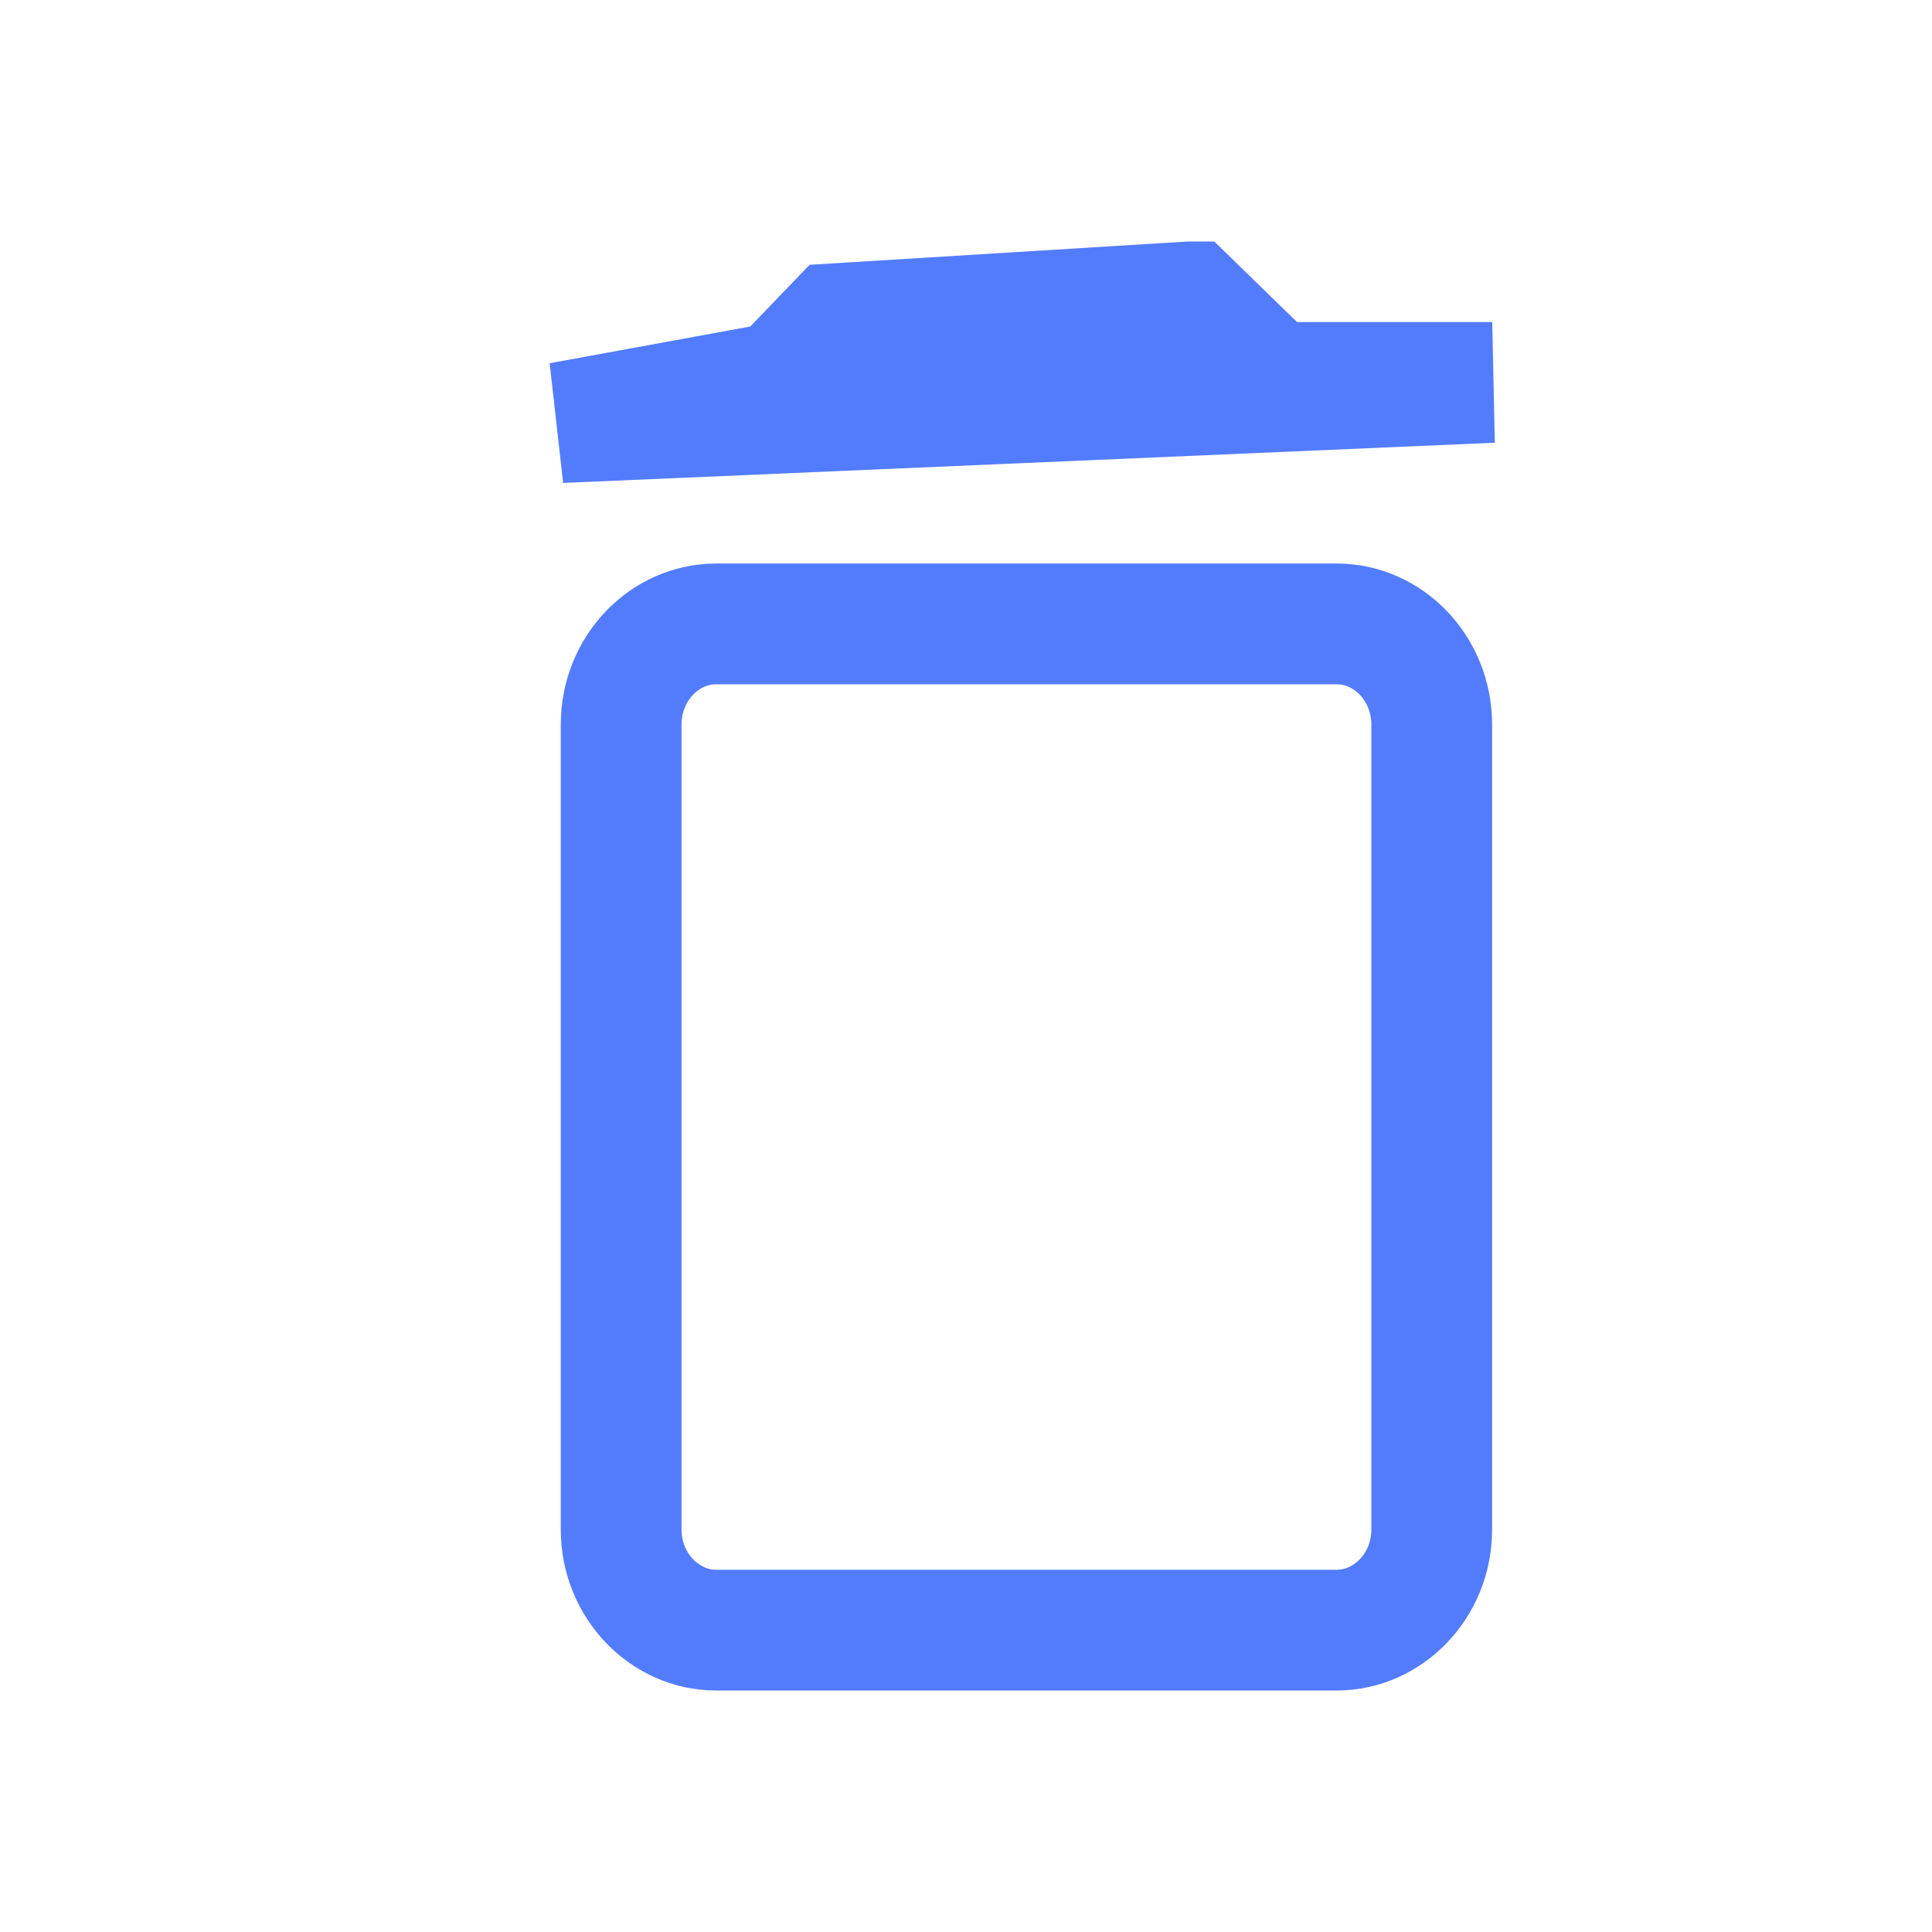
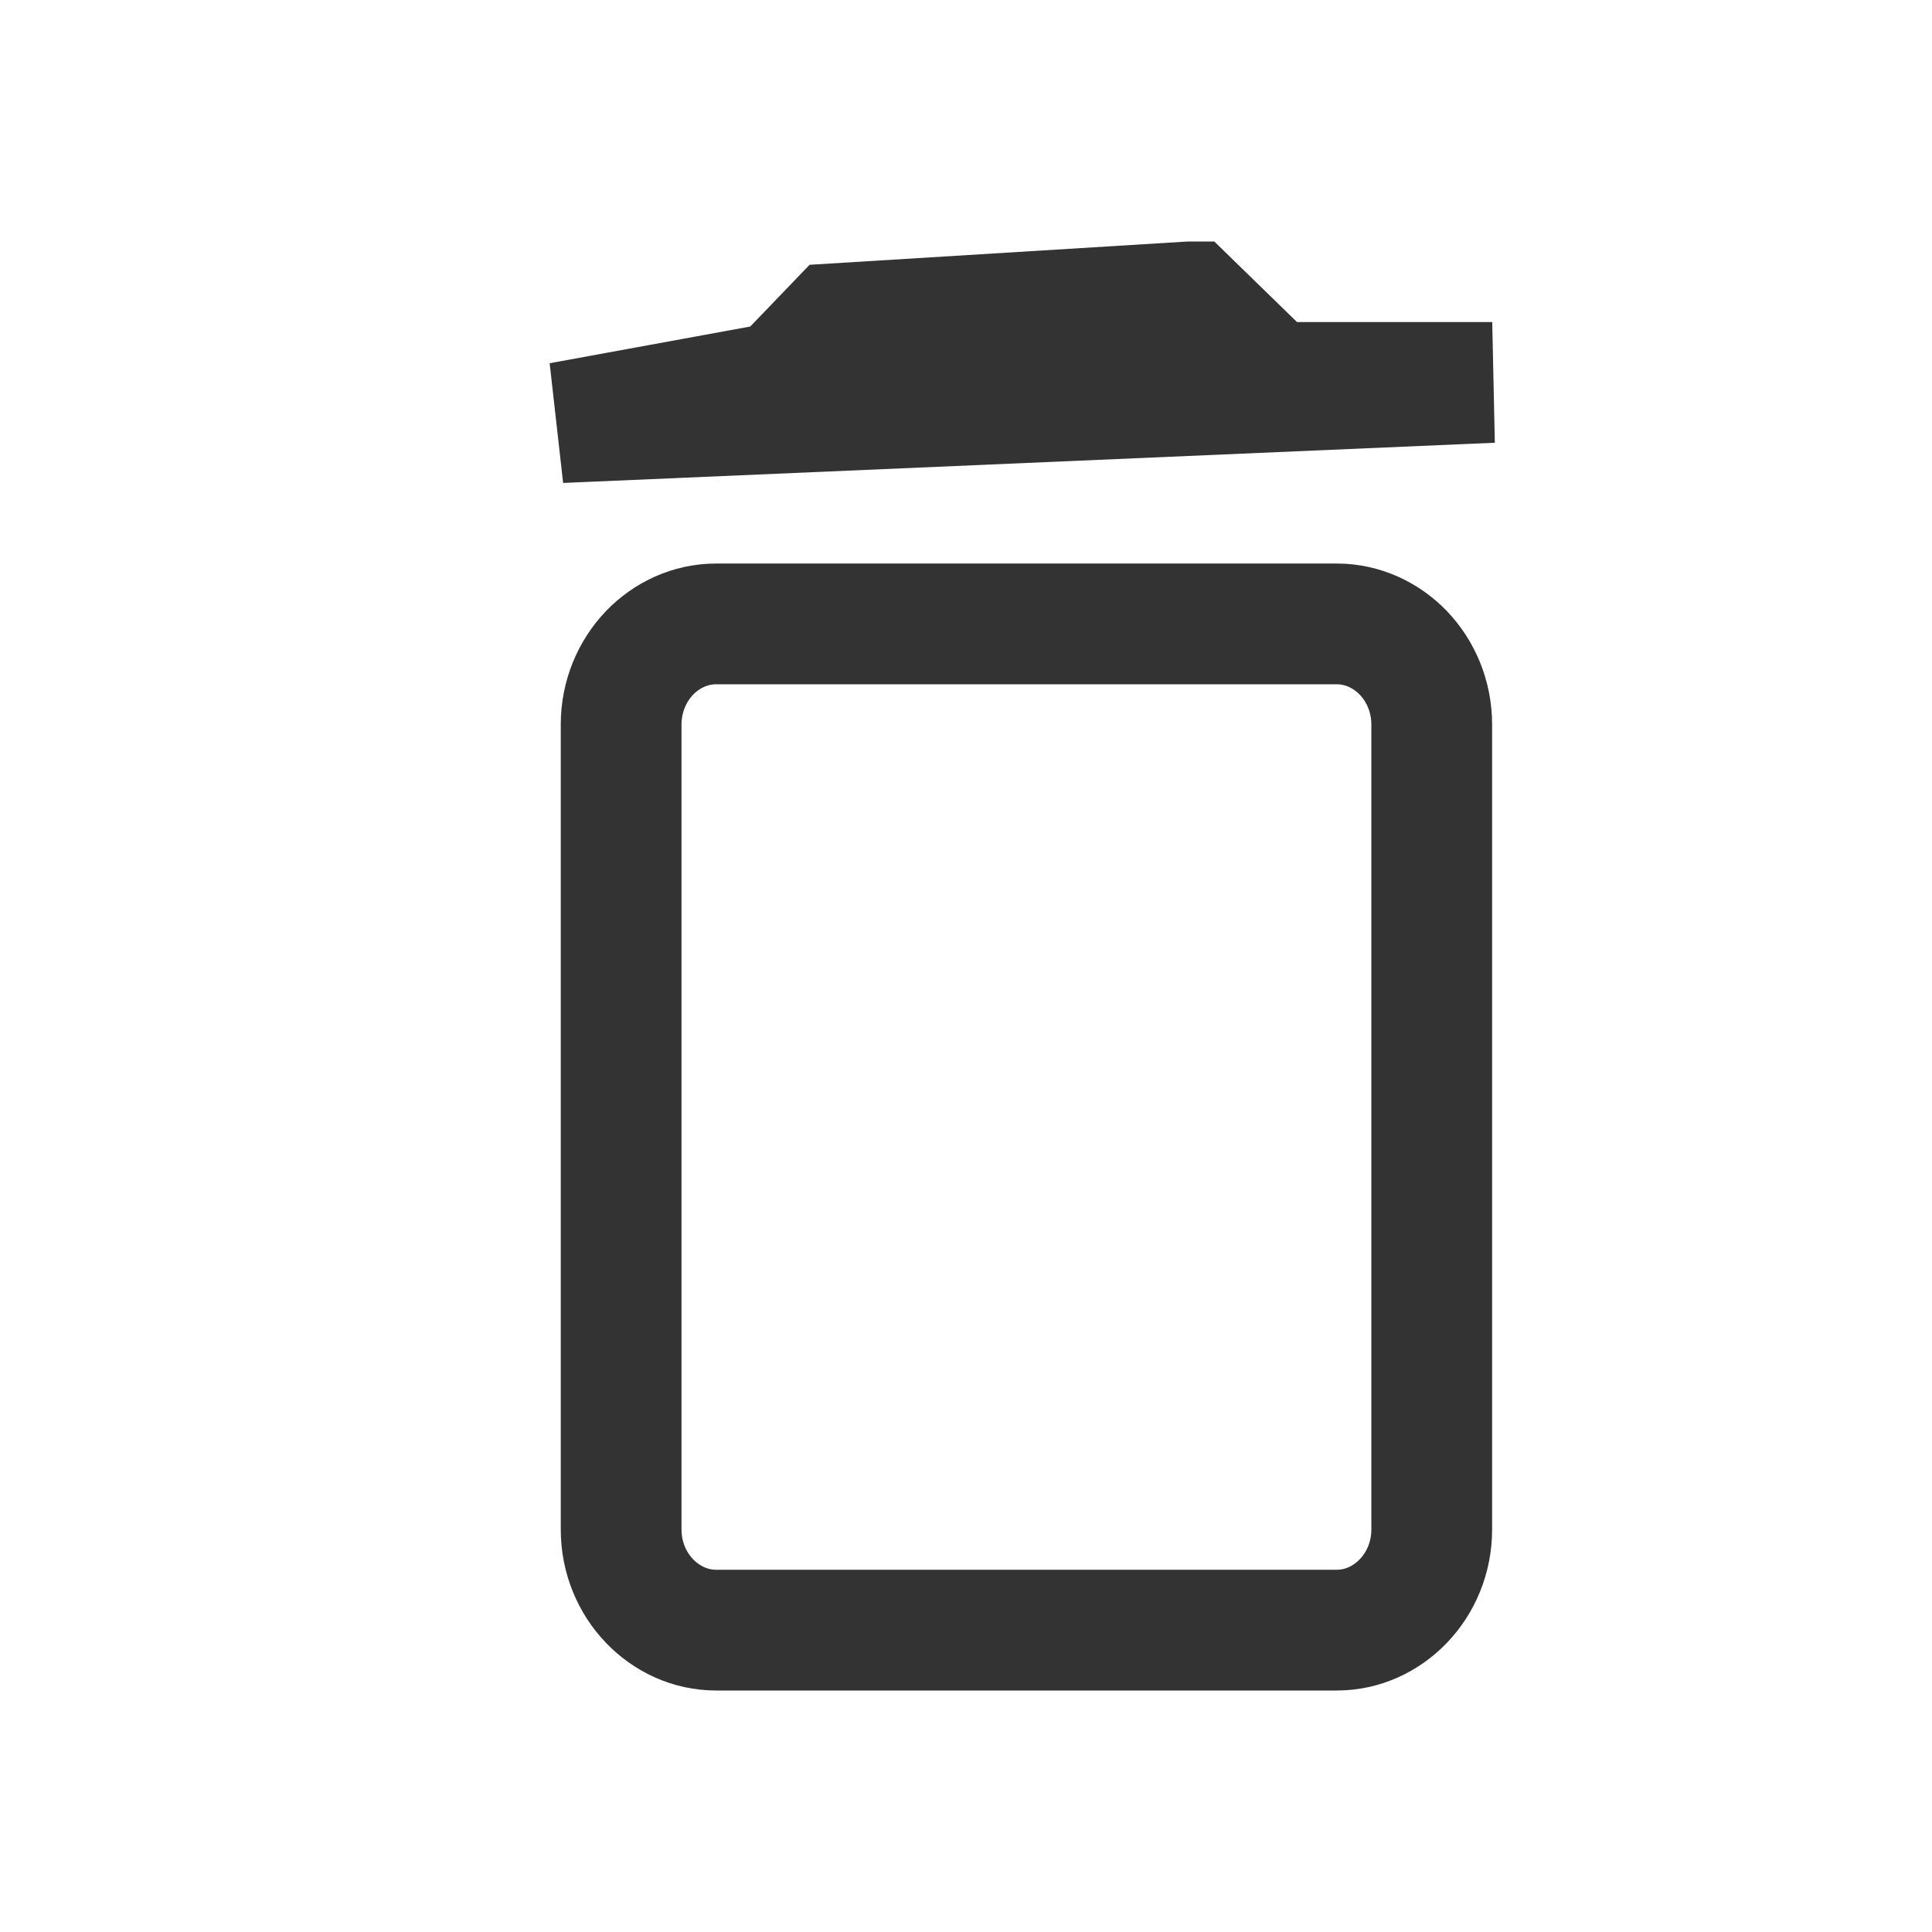
<svg xmlns="http://www.w3.org/2000/svg" width="16" height="16" viewBox="0 0 16 16">
  <g fill="none" fill-rule="evenodd">
    <path d="M0 0L16 0 16 16 0 16z" />
-     <path fill-rule="nonzero" stroke="#537CFD" d="M11.071 5.167c.214 0 .408.093.549.238.147.153.237.364.237.595h0v6.667c0 .231-.09.442-.237.594-.141.146-.335.239-.549.239h0H5.93c-.214 0-.408-.093-.549-.239-.147-.152-.237-.363-.237-.594h0V6c0-.231.09-.442.237-.595.141-.145.335-.238.549-.238h0zM9.853 2.5l.685.667h1.82L4.642 3.5l1.82-.333.468-.487 2.922-.18z" />
+     <path fill-rule="nonzero" stroke="#333" d="M11.071 5.167c.214 0 .408.093.549.238.147.153.237.364.237.595h0v6.667c0 .231-.09.442-.237.594-.141.146-.335.239-.549.239h0H5.93c-.214 0-.408-.093-.549-.239-.147-.152-.237-.363-.237-.594h0V6c0-.231.09-.442.237-.595.141-.145.335-.238.549-.238h0zM9.853 2.5l.685.667h1.82L4.642 3.5l1.82-.333.468-.487 2.922-.18z" />
  </g>
</svg>
